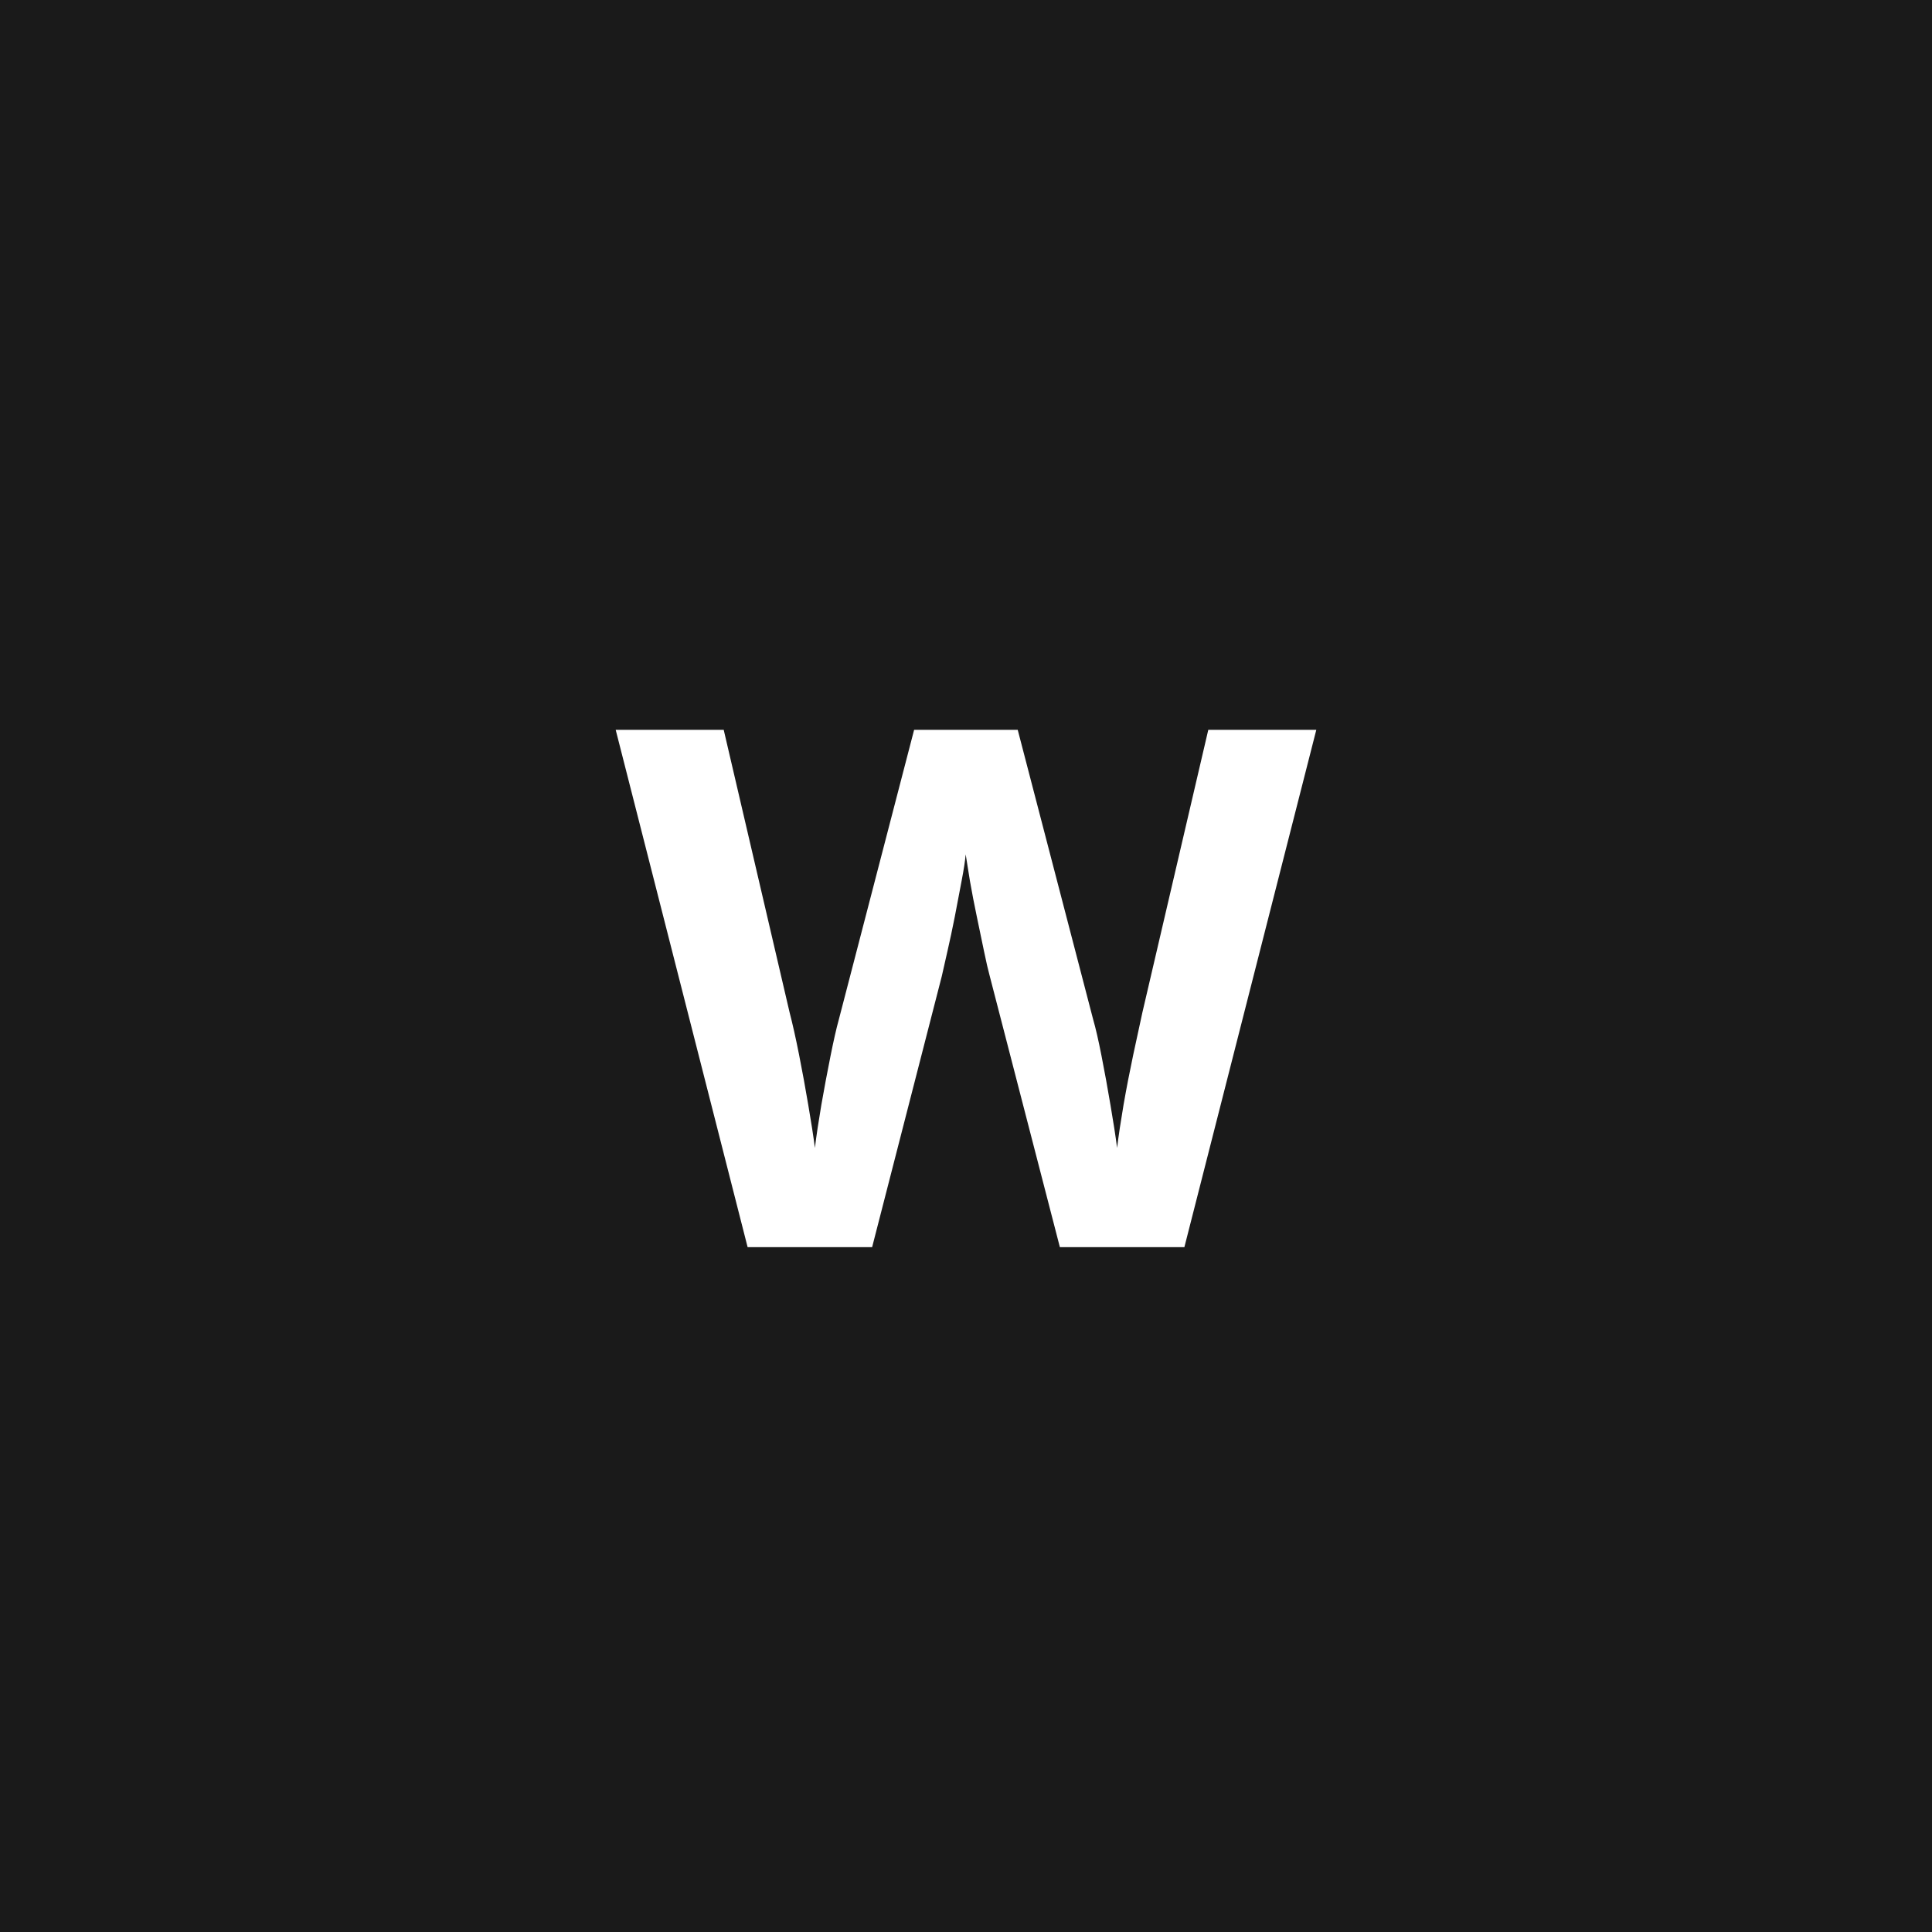
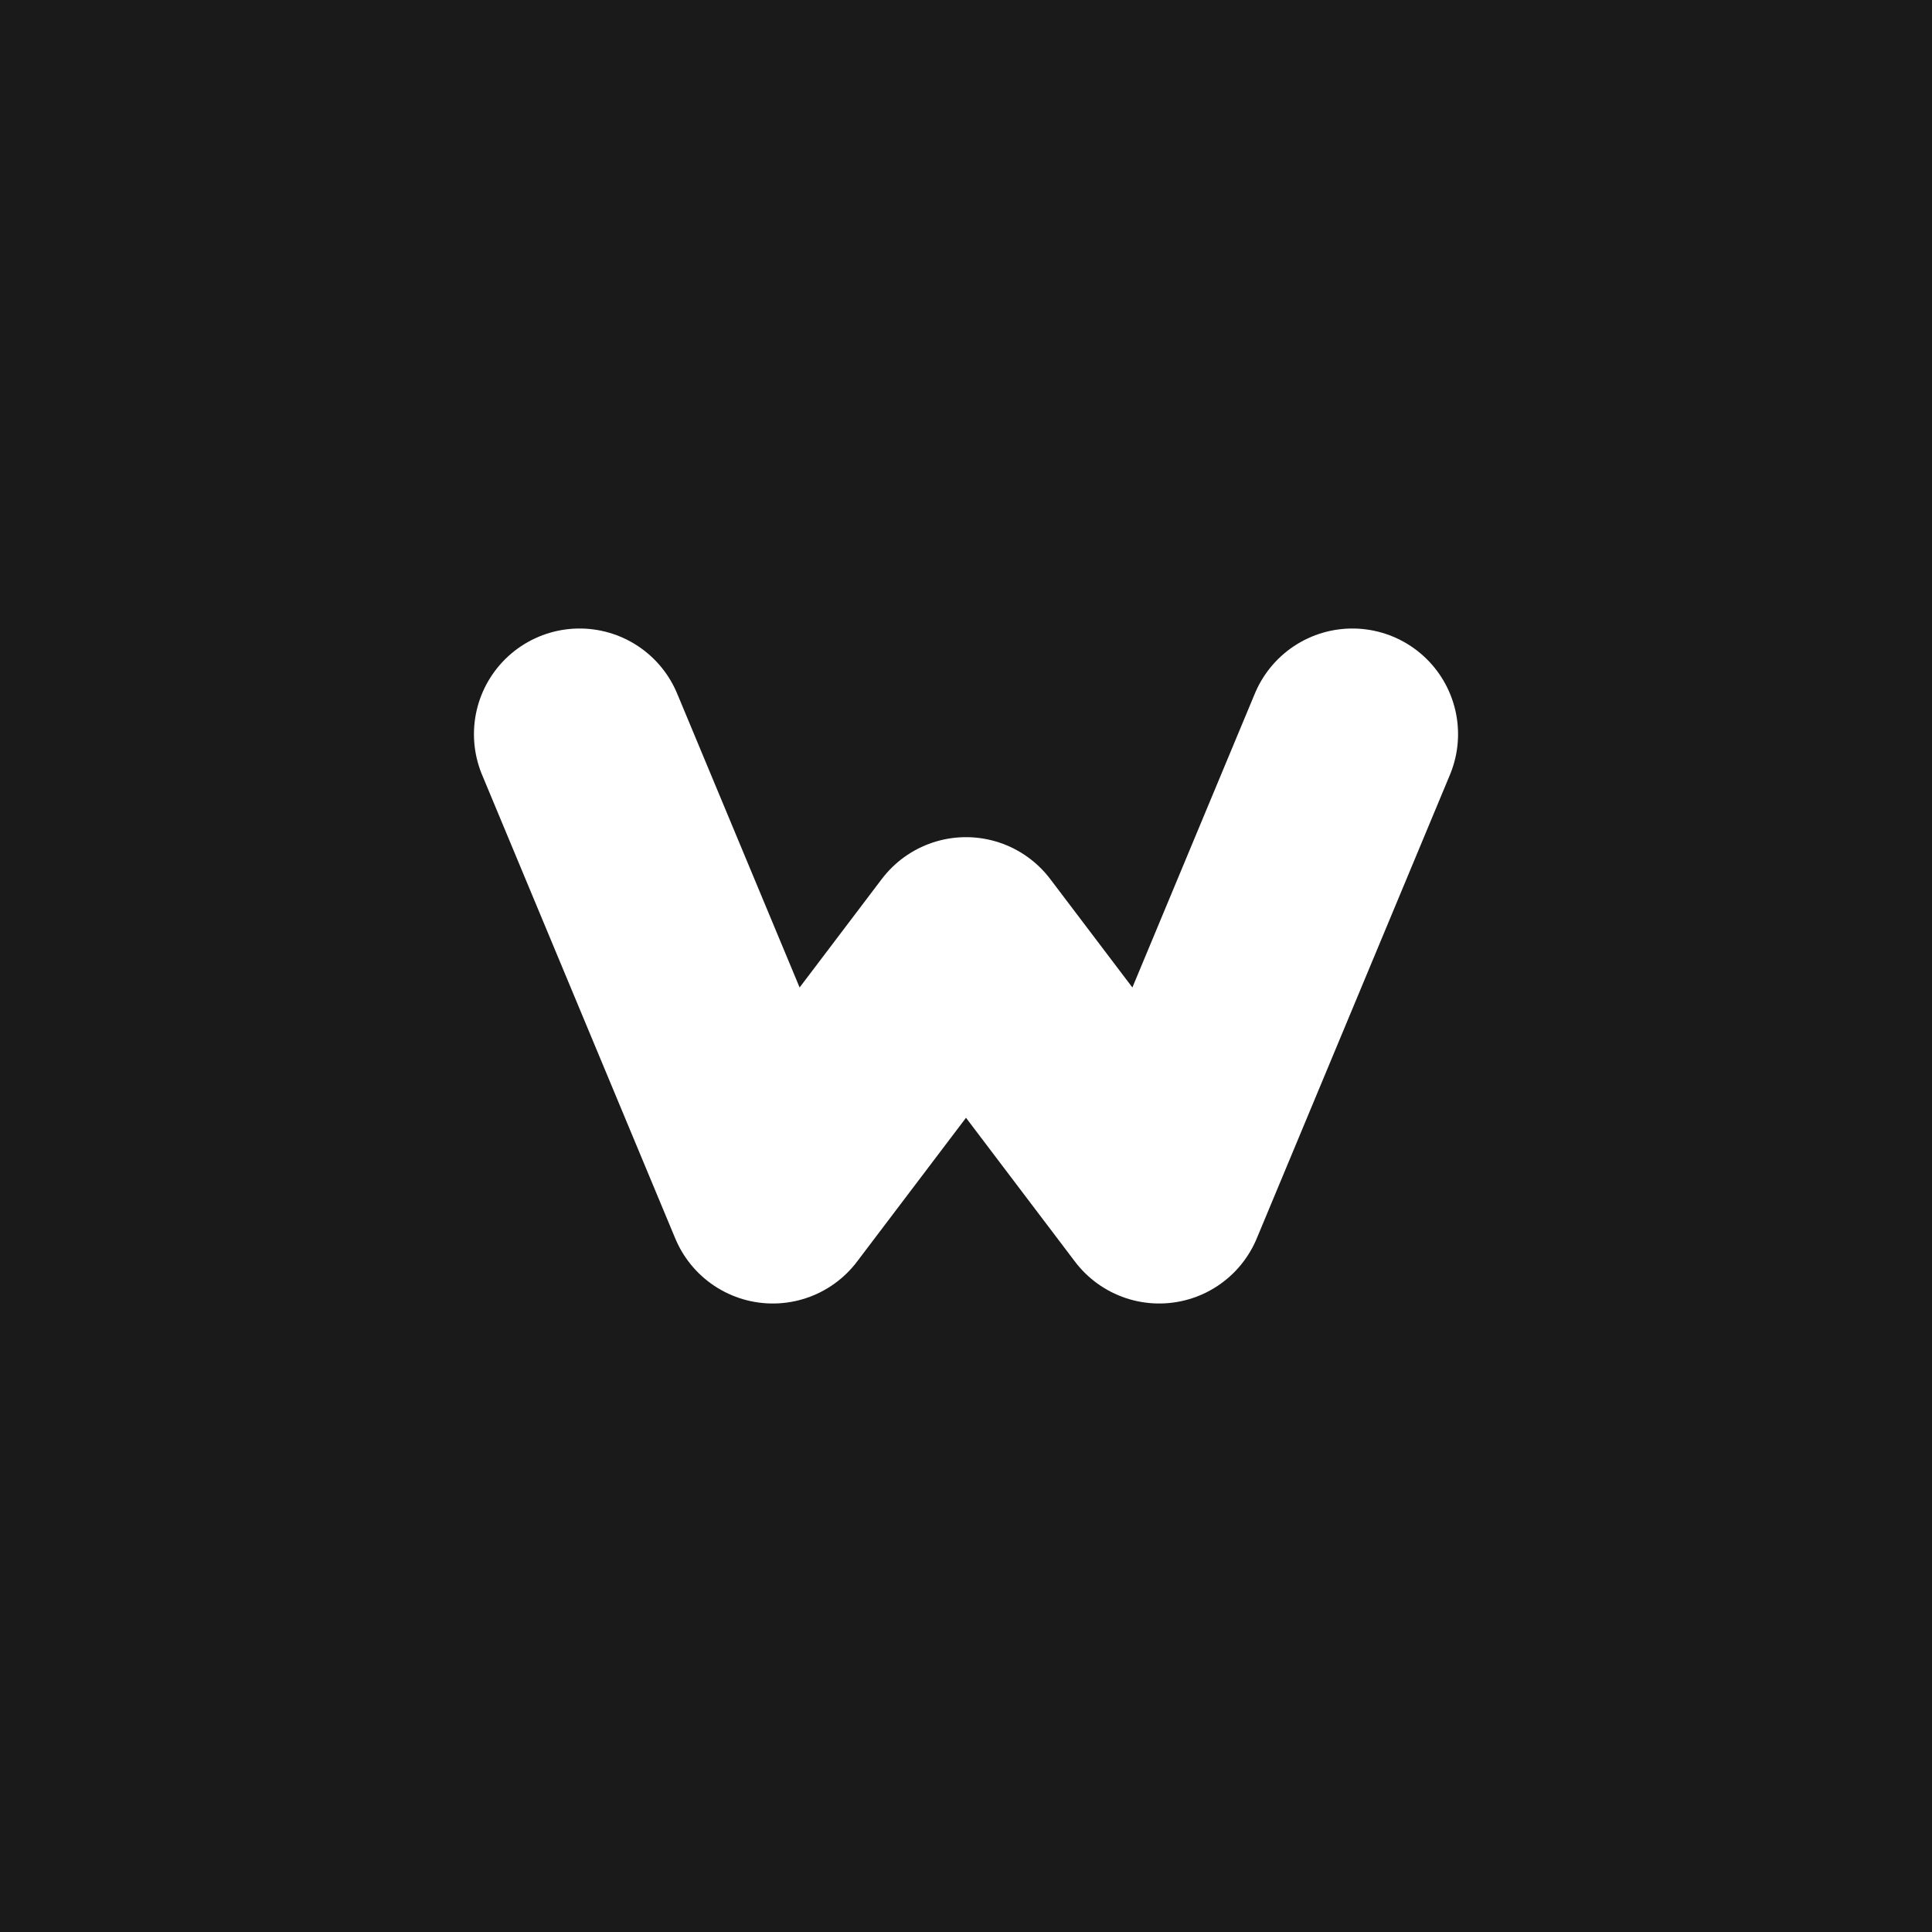
<svg xmlns="http://www.w3.org/2000/svg" width="192" height="192" viewBox="0 0 192 192">
-   <rect width="192" height="192" fill="#1a1a1a" />
-   <text x="96" y="96" fill="white" font-family="system-ui, sans-serif" font-weight="800" font-size="72" text-anchor="middle" dominant-baseline="central">W</text>
+   <rect width="192" height="192" fill="#1a1a1a" rx="0" />
+   <path d="M 57.6 72.96 L 76.8 119.04 L 96 93.696 L 115.2 119.04 L 134.4 72.96" stroke="white" stroke-width="21" stroke-linecap="round" stroke-linejoin="round" fill="none" />
</svg>
